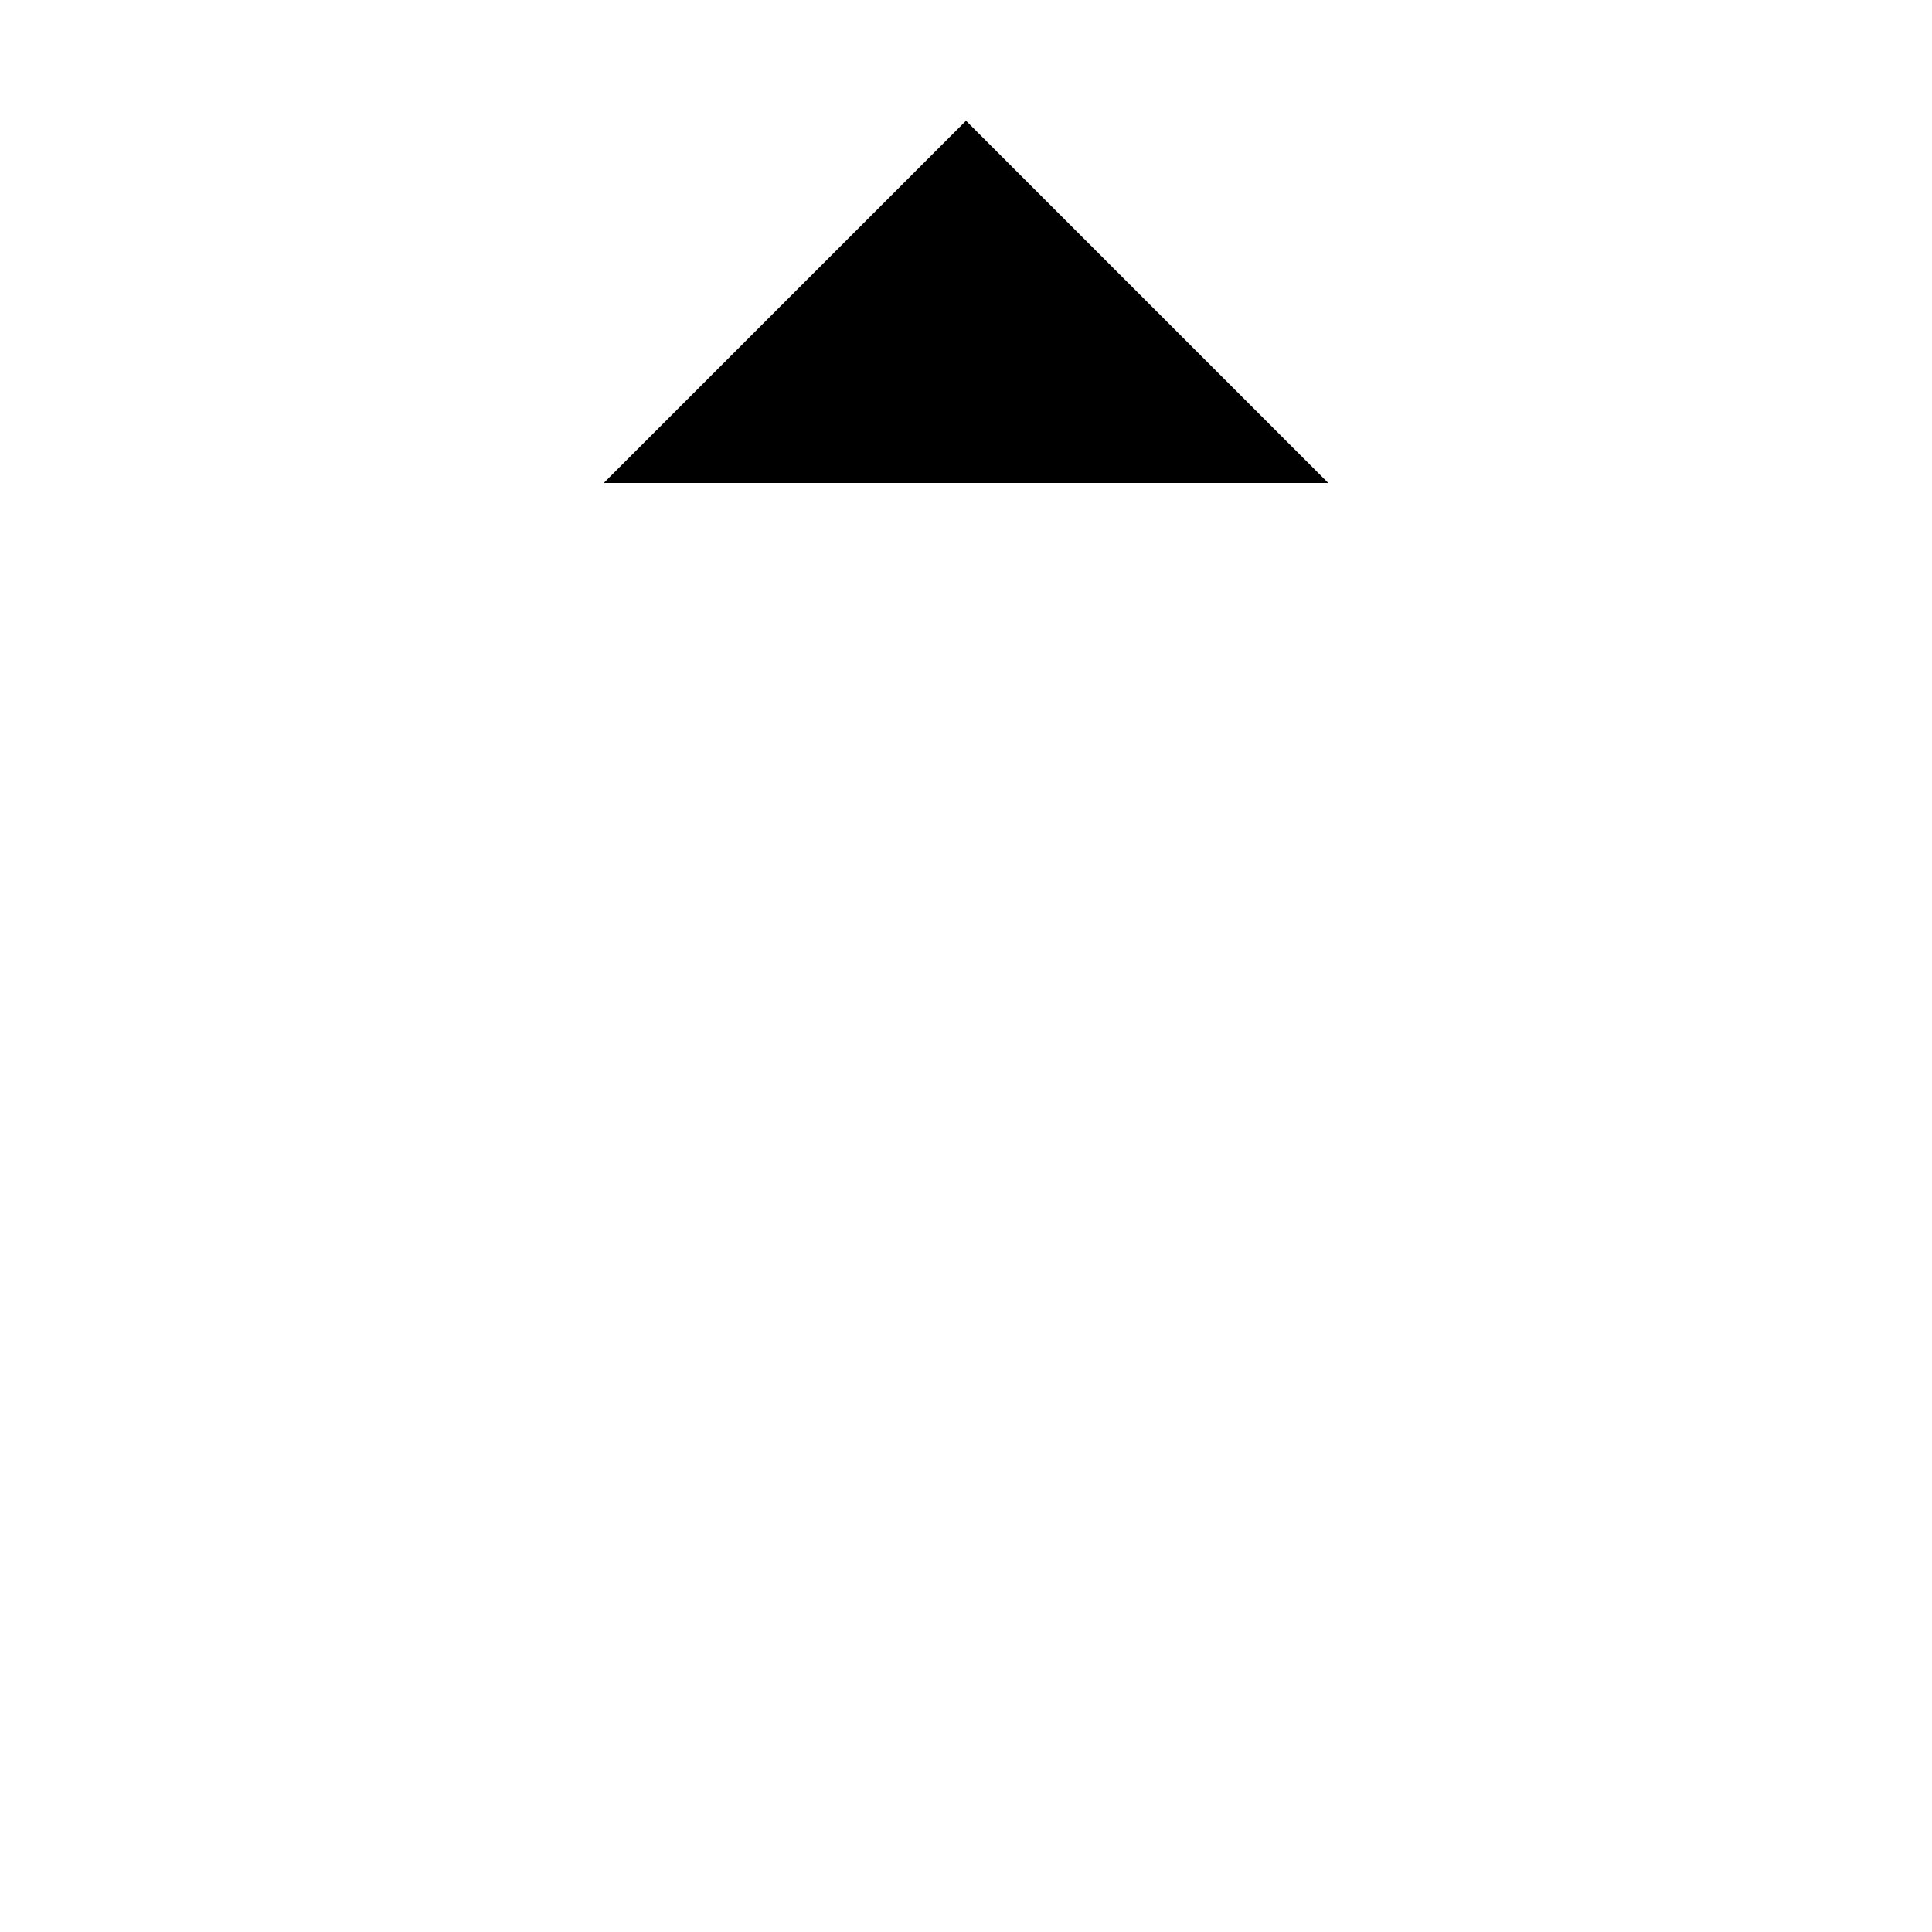
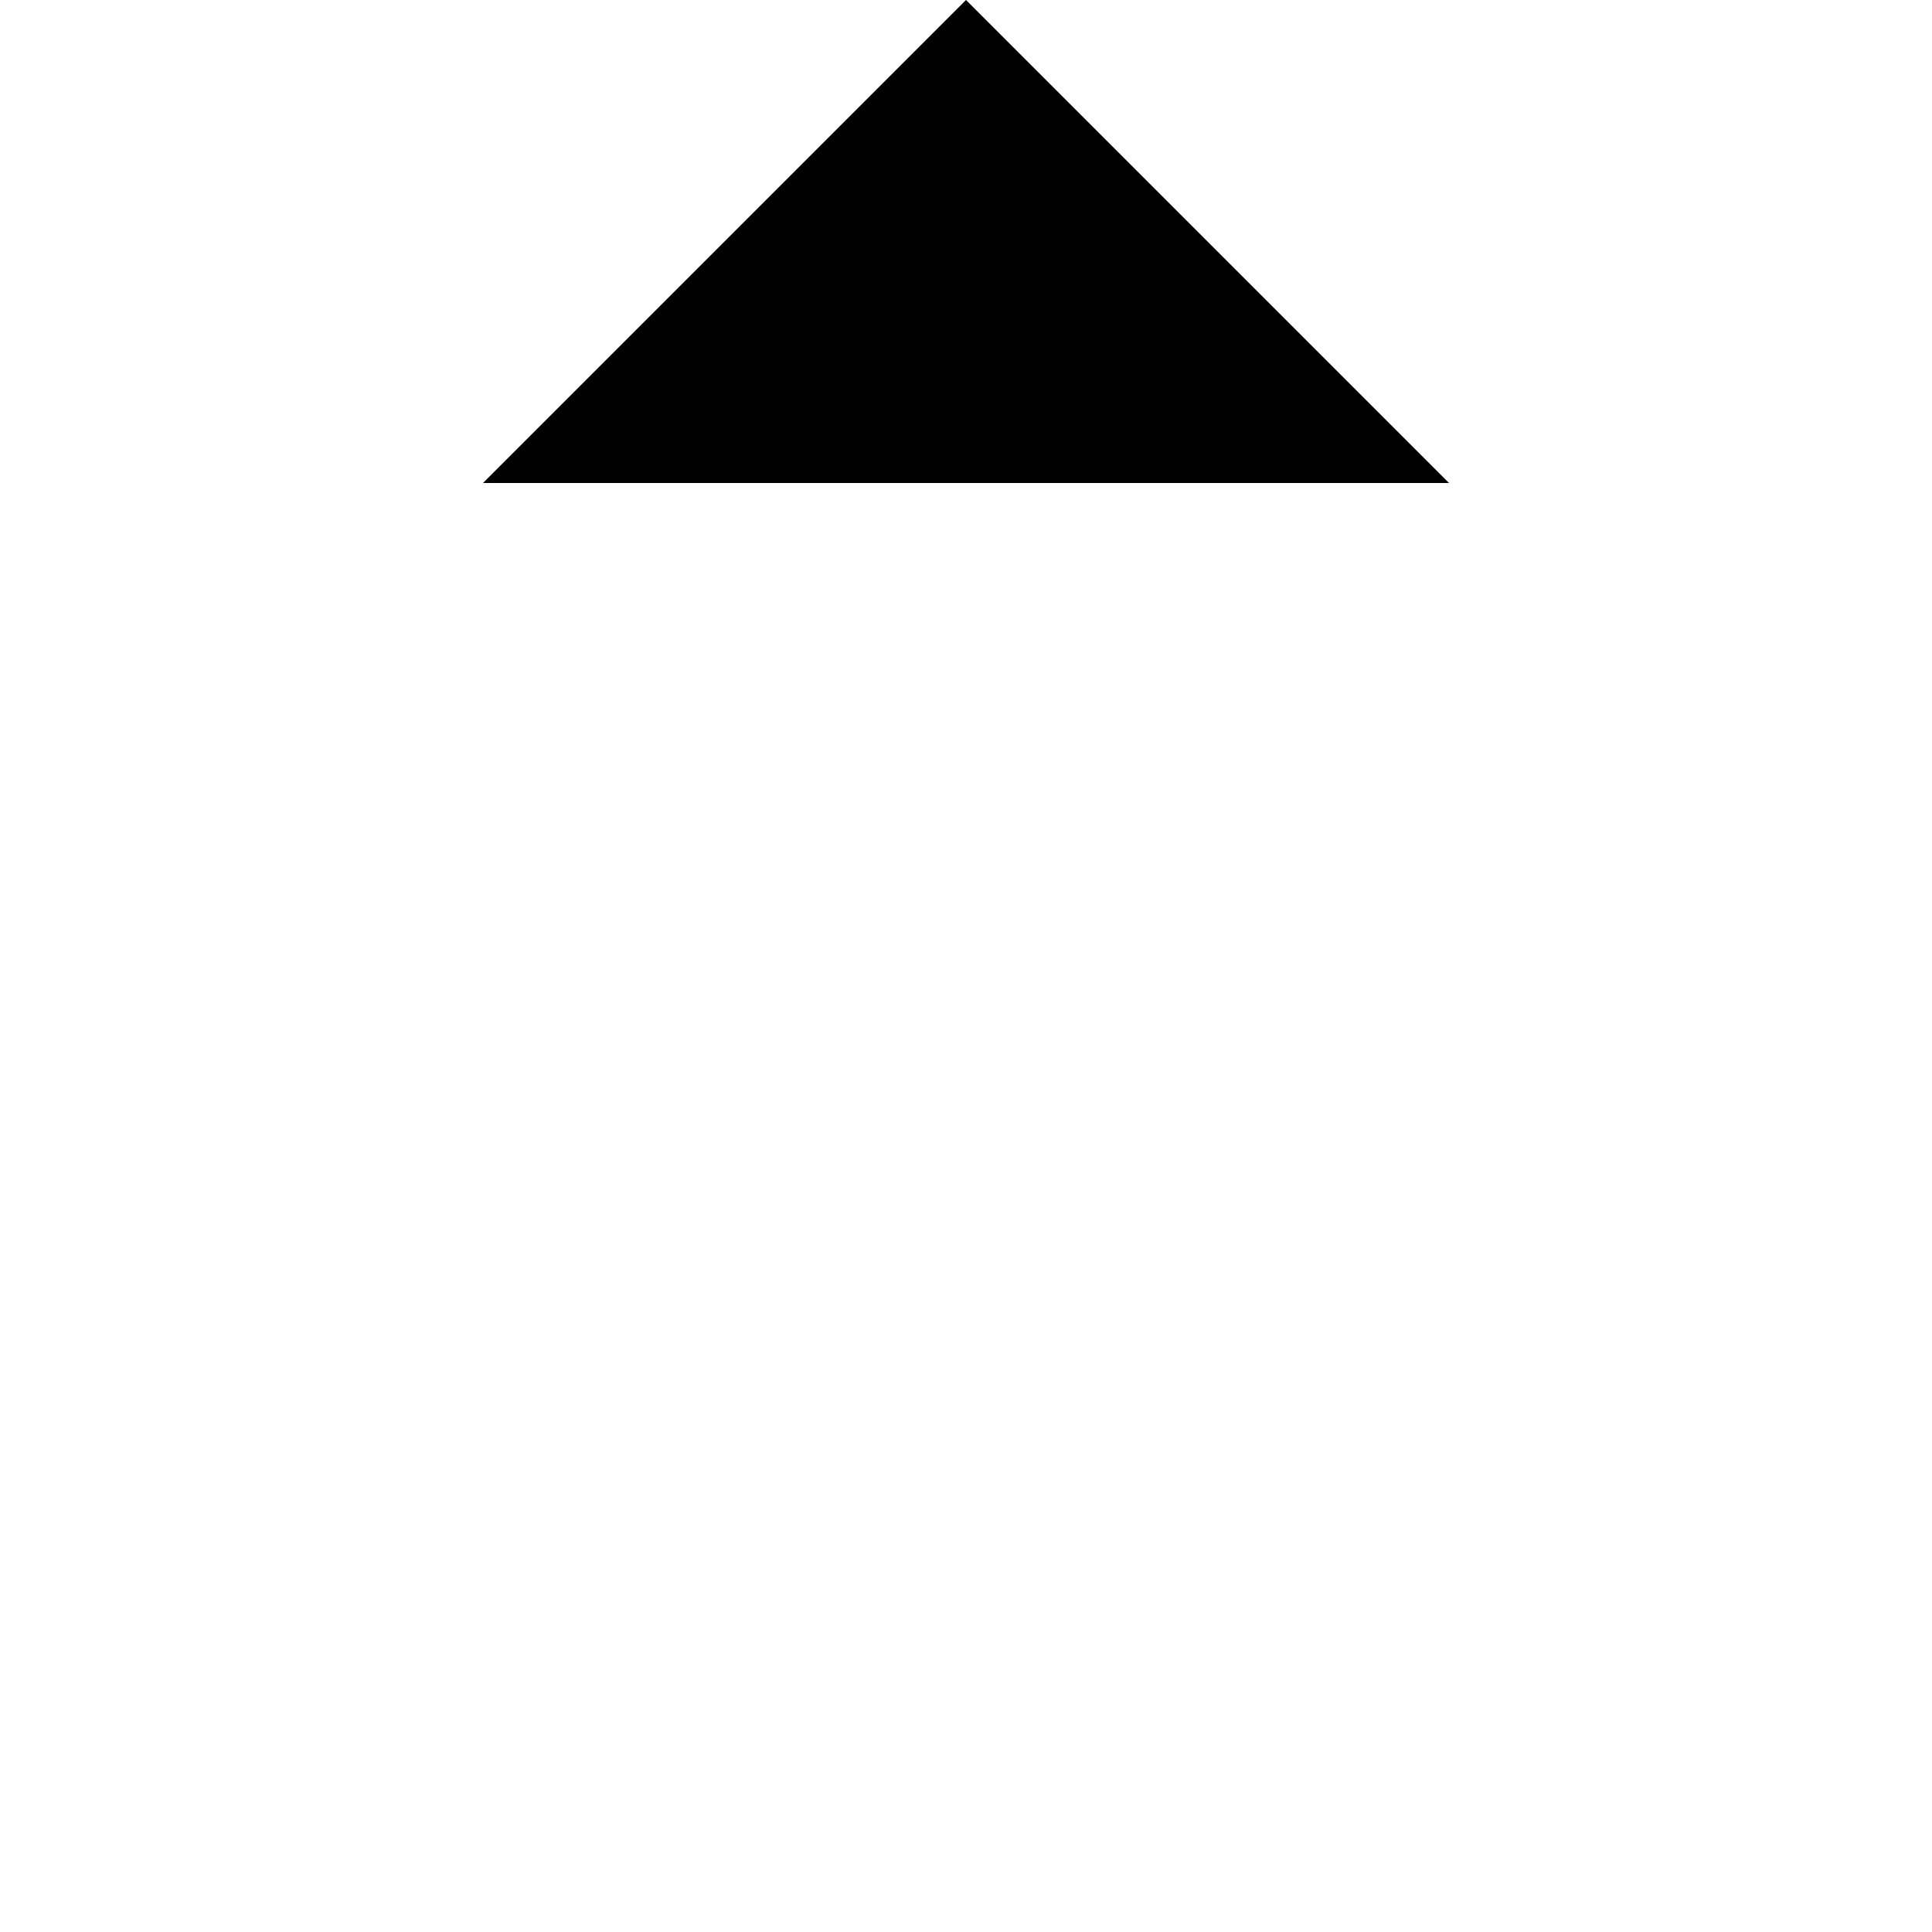
<svg xmlns="http://www.w3.org/2000/svg" version="1.1" id="icon" x="0px" y="0px" width="32px" height="32px" viewBox="0 0 32 32" style="enable-background:new 0 0 32 32;" xml:space="preserve">
  <style type="text/css">
- 	.st0{display:none;}
- 	.st1{fill:none;}
+ 	.st0{fill:none;}
</style>
-   <polygon class="st0" points="8,10 16,2 24,10 " />
-   <polygon points="10,8 16,2 22,8 " />
-   <rect id="_Transparent_Rectangle_" class="st1" width="32" height="32" />
+   <polygon points="8,8 16,0 24,8 " />
+   <rect id="_Transparent_Rectangle_" class="st0" width="32" height="32" />
</svg>
